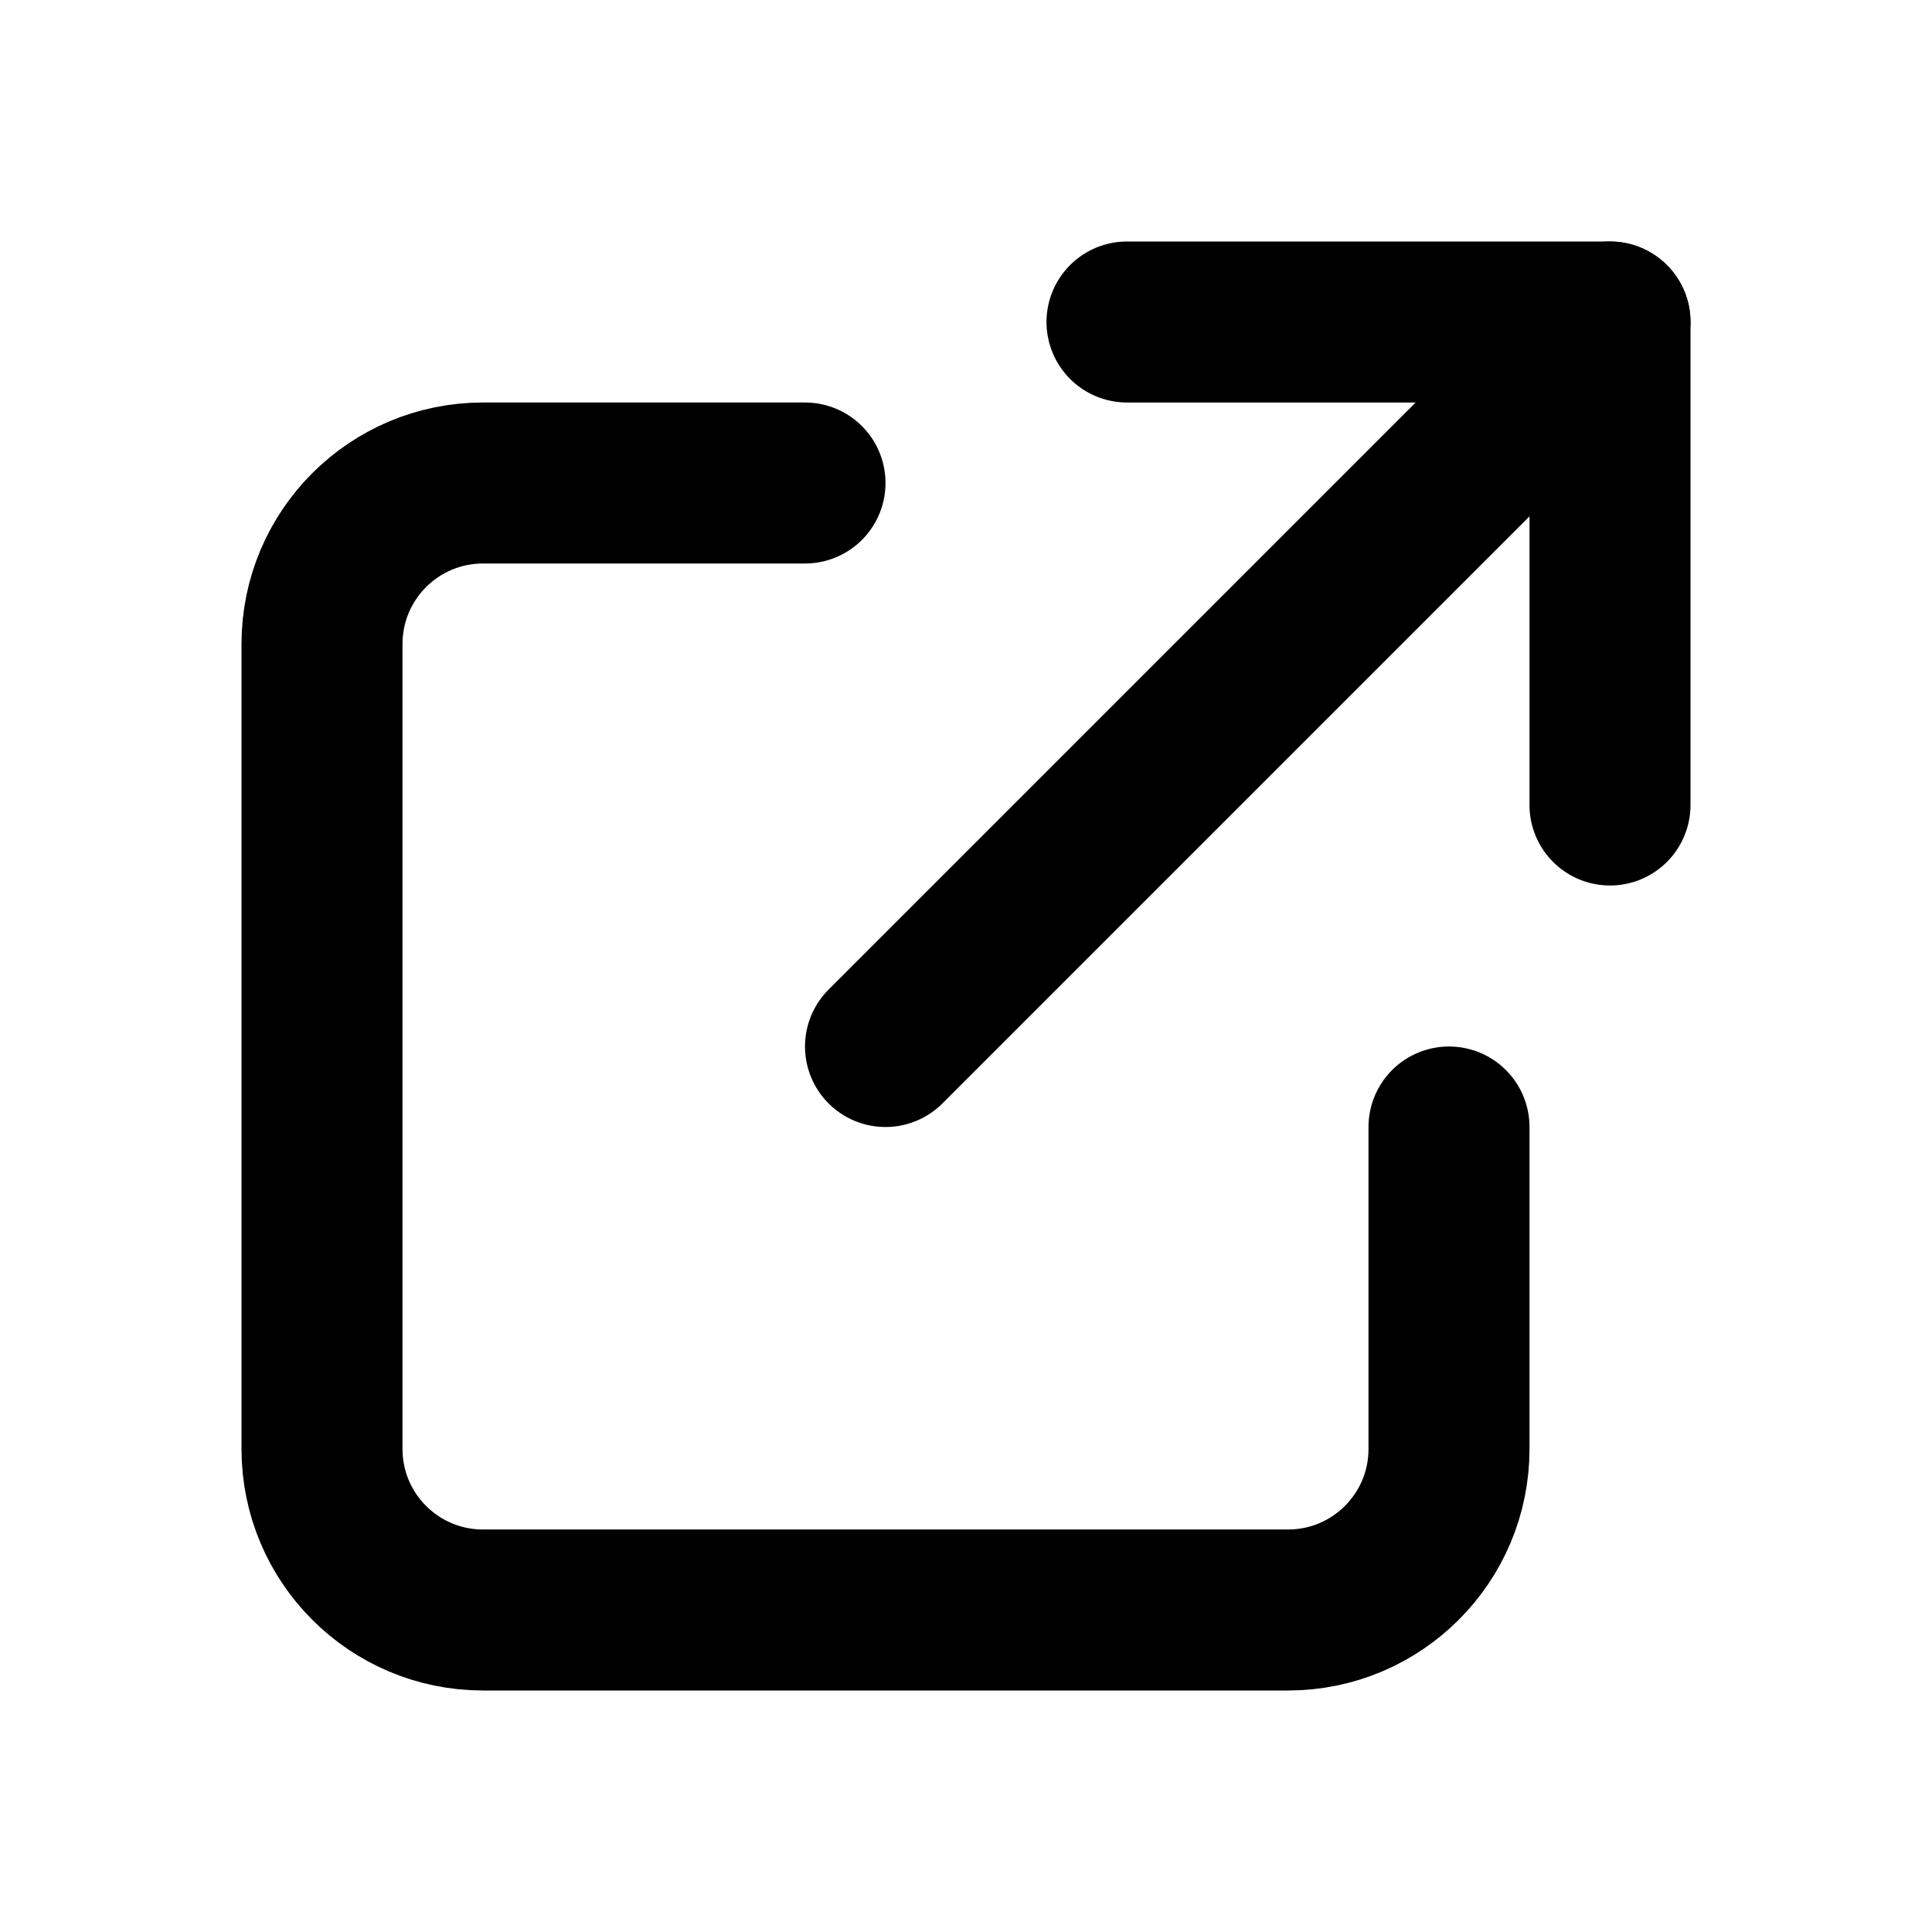
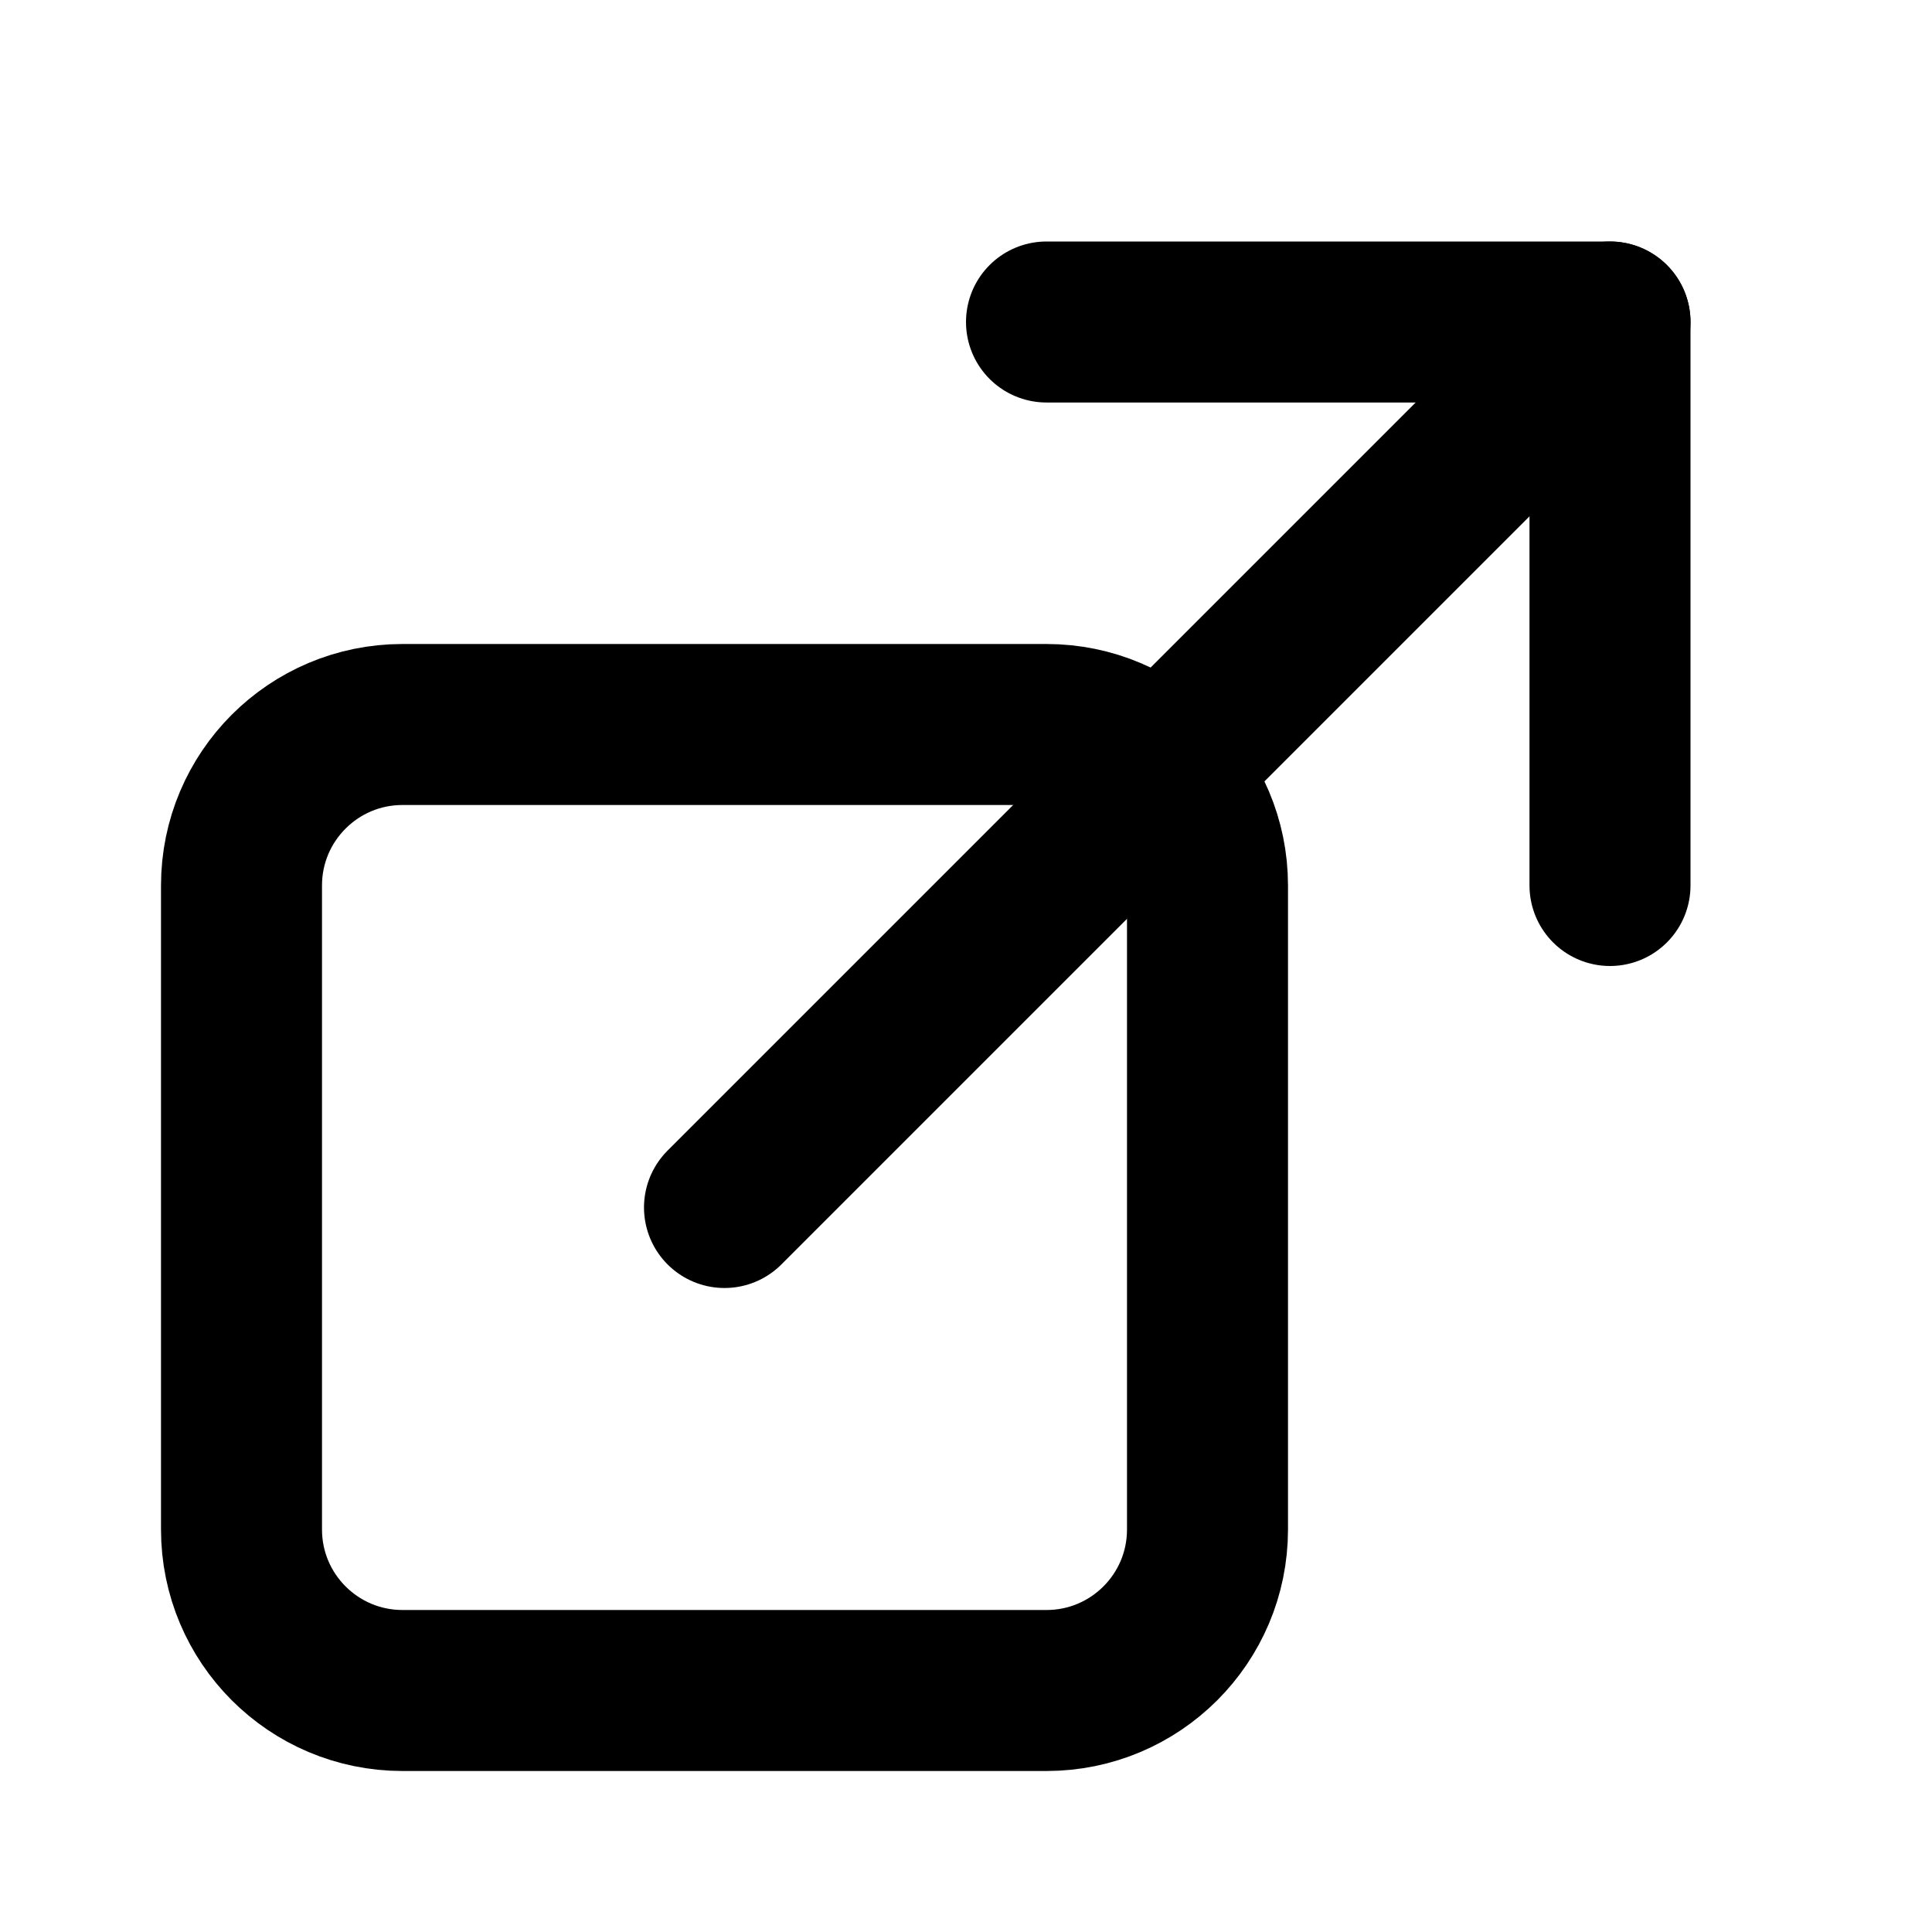
<svg xmlns="http://www.w3.org/2000/svg" width="24" height="24" viewBox="0 0 24 24" fill="none" stroke="currentColor" stroke-width="2" stroke-linecap="round" stroke-linejoin="round">
-   <path d="M14 4h6v6" />
-   <path d="M20 4l-9 9" />
-   <path d="M18 14v4a2 2 0 0 1-2 2H6a2 2 0 0 1-2-2V8a2 2 0 0 1 2-2h4" />
+   <rect x="3" y="9" width="12" height="12" rx="2" />
+   <path d="M9 15 20 4" />
+   <path d="M13 4h7v7" />
</svg>
